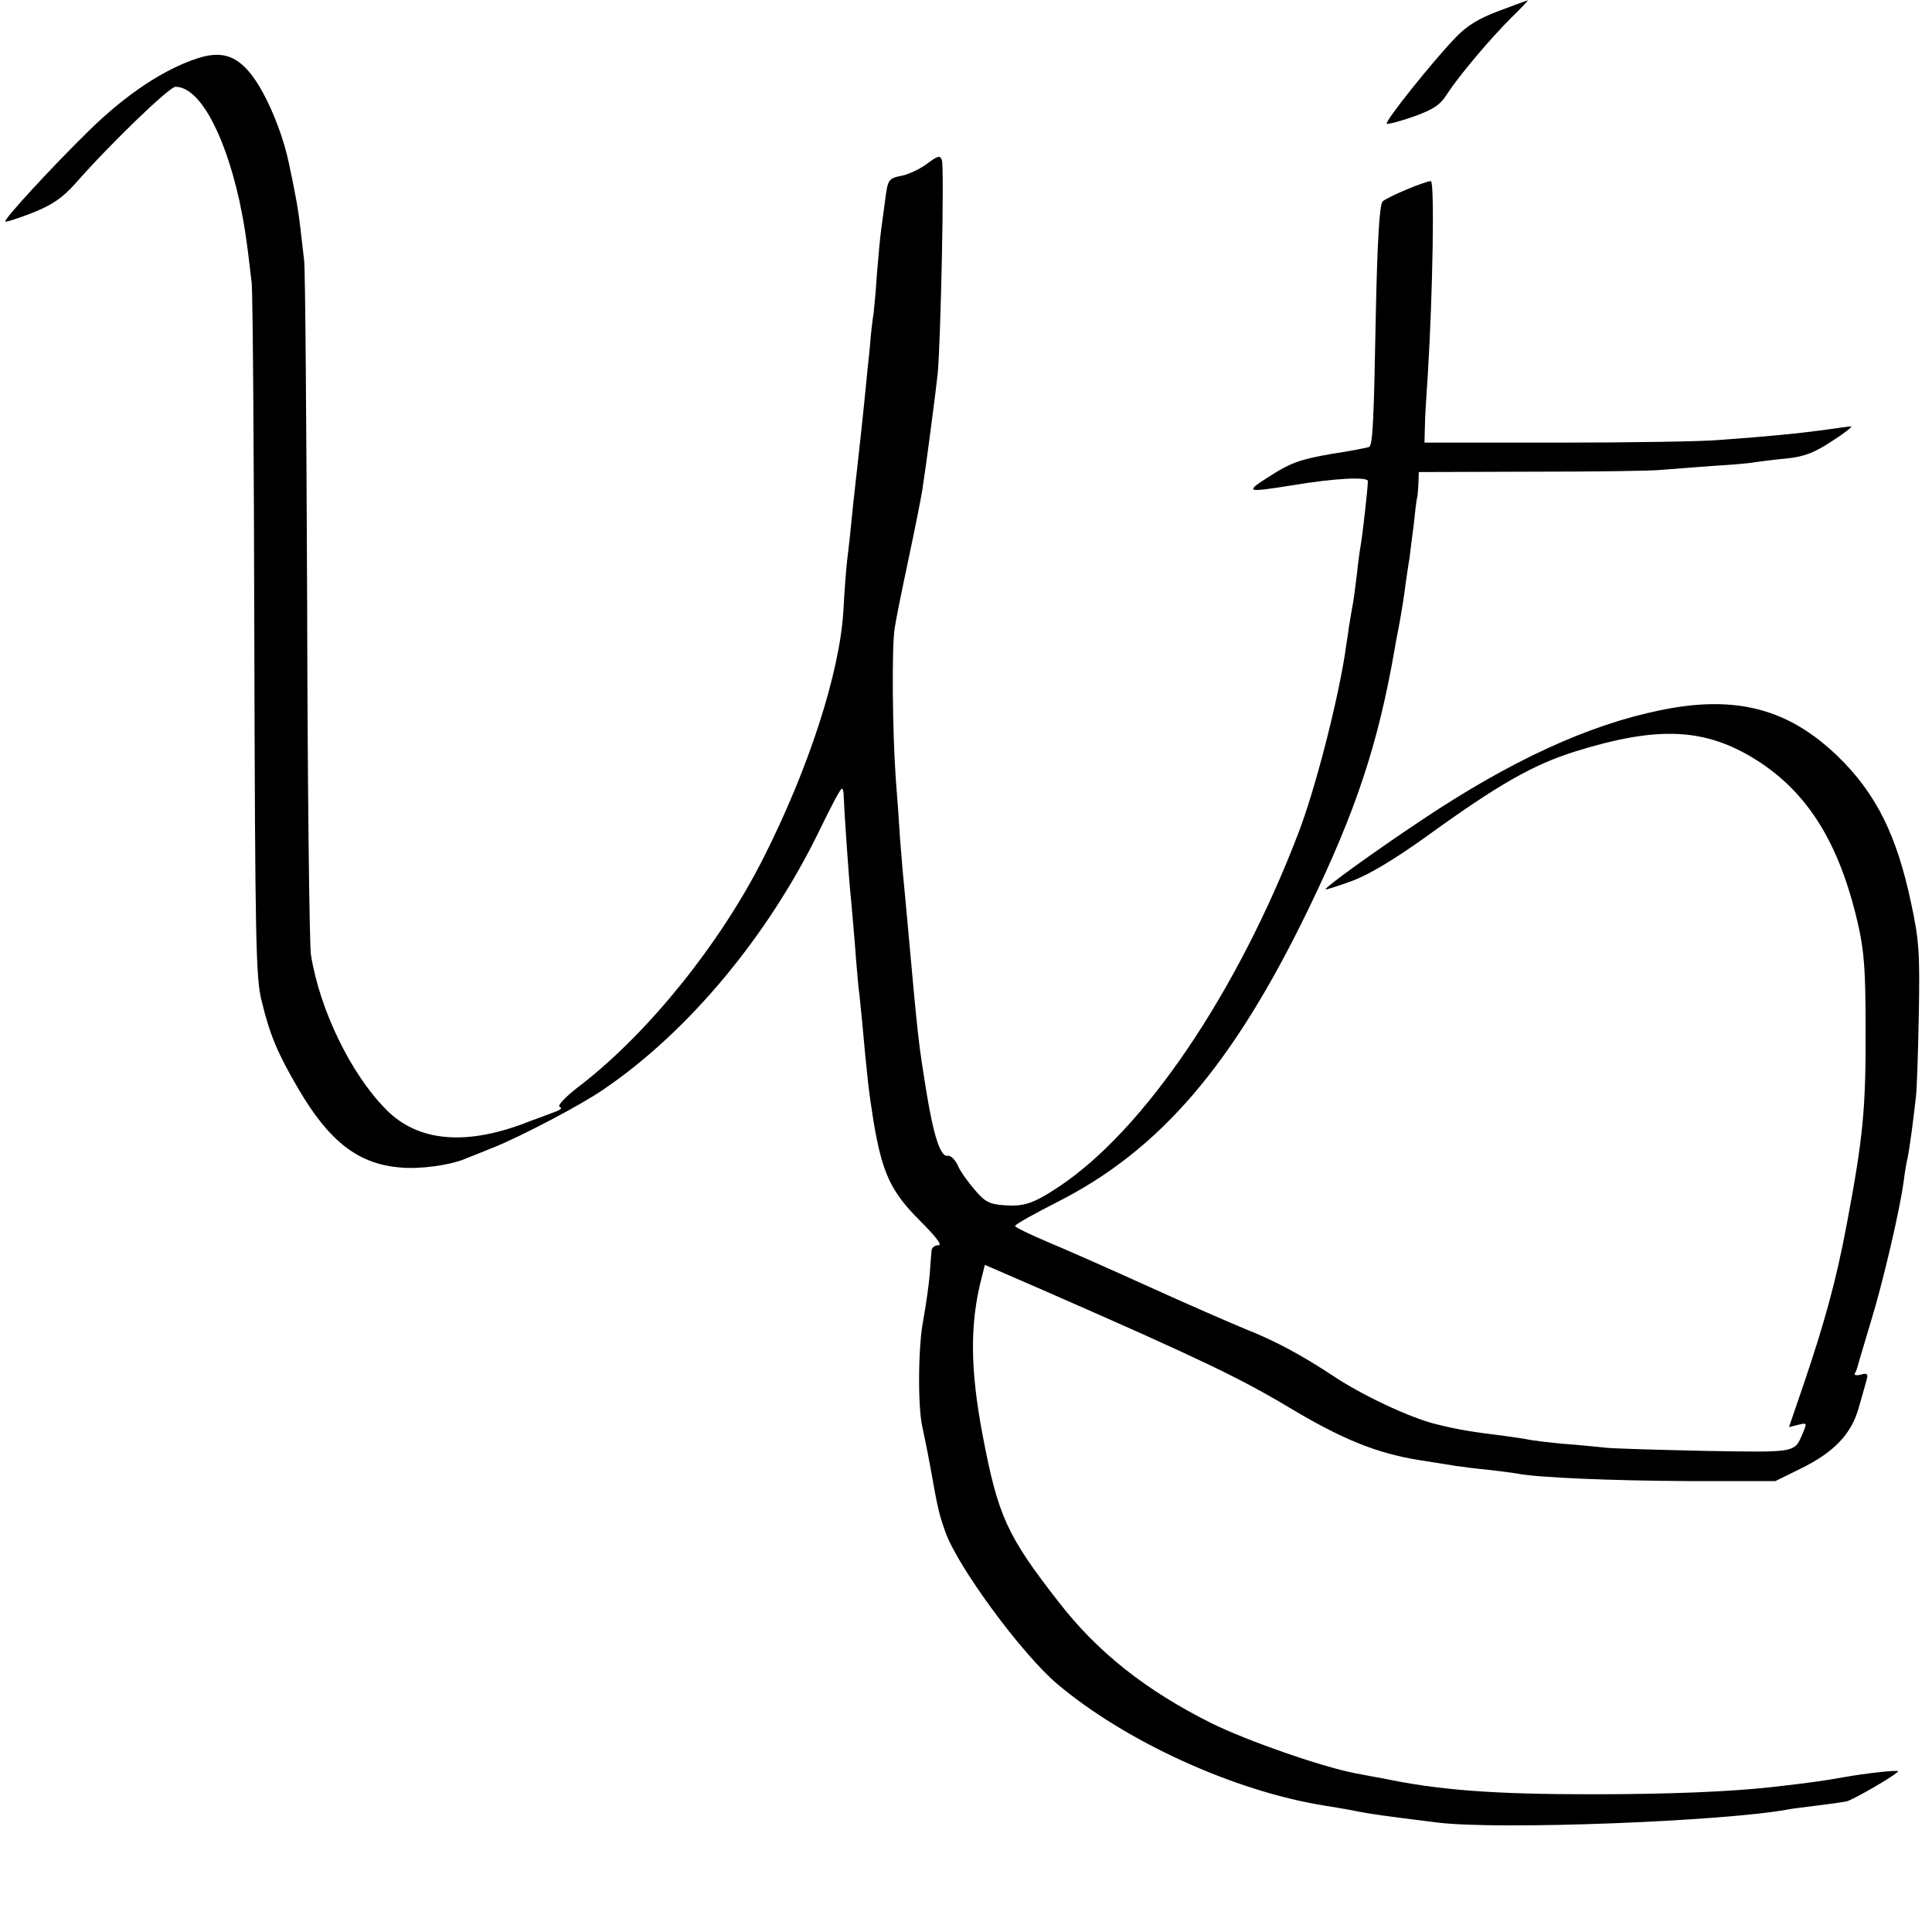
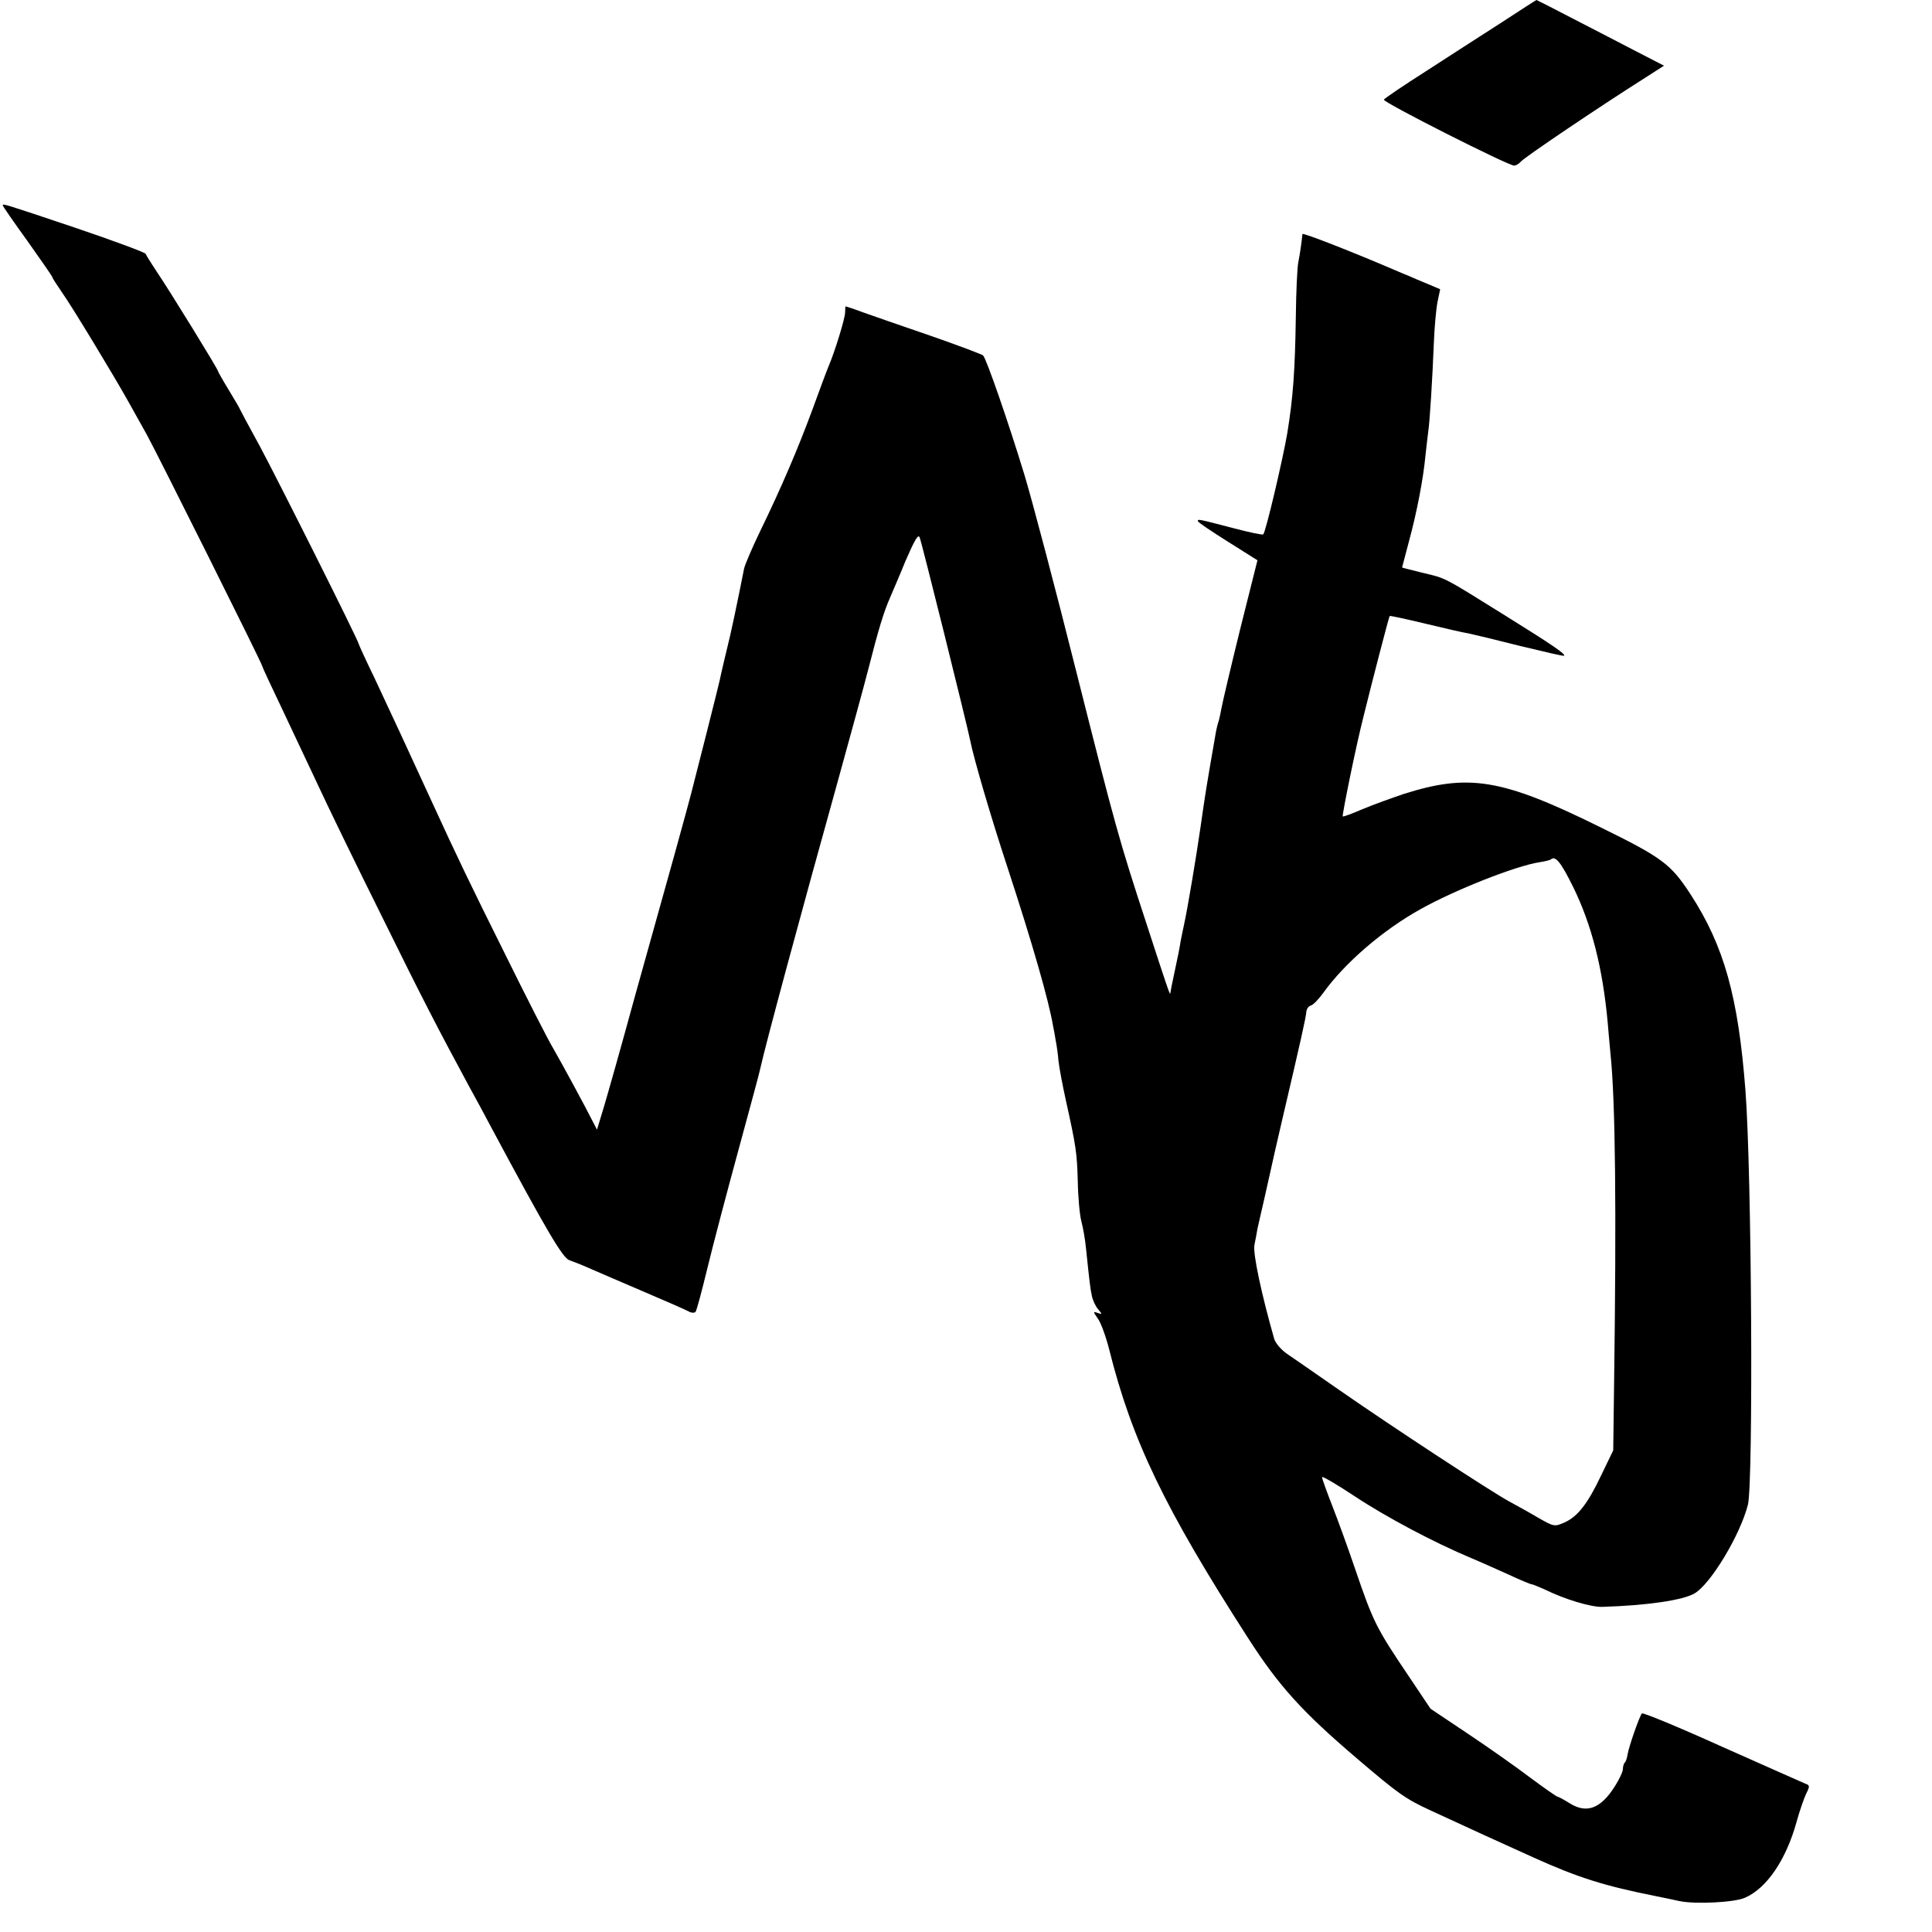
- <svg xmlns="http://www.w3.org/2000/svg" version="1.0" width="512pt" height="512pt" viewBox="0 0 512 512" preserveAspectRatio="xMidYMid meet">
-   <g transform="translate(0,512) scale(0.1,-0.1)" fill="#000000" stroke="none">
-     <path d="M3972 5091 c-53 -20 -85 -39 -116 -72 -57 -59 -187 -221 -181 -227 2 -2 34 6 71 19 53 19 71 31 89 60 32 49 112 144 170 202 27 26 46 47 44 46 -2 0 -37 -13 -77 -28z" />
-     <path d="M525 4966 c-90 -29 -190 -95 -290 -193 -95 -93 -226 -235 -221 -240 2 -2 34 8 72 23 53 21 80 40 114 78 93 106 249 256 265 256 62 0 128 -118 169 -300 13 -62 19 -97 33 -220 3 -30 6 -455 7 -945 2 -792 4 -897 19 -956 22 -92 43 -141 98 -235 82 -140 159 -199 270 -208 52 -5 133 6 174 24 11 4 45 18 75 30 74 30 230 112 288 152 226 153 438 408 574 688 29 60 55 110 59 110 3 0 5 -10 5 -22 1 -32 14 -226 19 -268 2 -19 6 -71 10 -115 3 -44 8 -98 10 -120 3 -22 7 -65 10 -95 13 -143 17 -181 30 -262 23 -137 46 -186 122 -262 43 -43 61 -66 50 -66 -9 0 -17 -6 -18 -12 -1 -7 -3 -35 -5 -63 -2 -27 -10 -83 -17 -122 -14 -69 -15 -229 -3 -283 3 -14 13 -61 21 -105 21 -119 24 -128 40 -174 32 -92 202 -323 296 -403 181 -153 470 -285 709 -323 25 -4 54 -9 65 -11 59 -12 91 -16 235 -34 163 -20 758 3 930 35 9 2 43 6 75 10 33 4 68 9 78 11 16 3 137 73 137 80 0 4 -84 -5 -145 -16 -44 -8 -91 -15 -190 -26 -108 -12 -271 -19 -475 -19 -264 0 -407 11 -555 42 -11 2 -45 8 -75 14 -91 18 -283 85 -379 132 -174 87 -302 188 -405 321 -138 177 -161 228 -202 443 -33 174 -34 295 -3 415 l9 36 168 -73 c395 -173 506 -226 635 -303 143 -86 236 -124 352 -142 39 -6 81 -13 94 -15 14 -2 51 -7 84 -10 32 -4 67 -8 77 -10 55 -11 252 -19 455 -20 l230 0 67 33 c88 43 135 92 154 162 9 30 18 64 21 74 4 15 1 18 -16 13 -12 -3 -19 -1 -15 4 3 5 7 17 9 26 3 10 18 61 34 114 31 101 76 293 86 369 3 25 8 52 10 60 2 8 7 40 11 70 4 30 9 71 11 90 3 19 6 118 8 220 3 163 1 198 -20 295 -38 181 -93 292 -194 390 -131 127 -271 164 -470 123 -192 -39 -398 -134 -633 -291 -129 -86 -259 -180 -255 -184 2 -1 33 9 69 22 44 16 111 56 195 116 196 142 287 193 399 228 219 68 344 62 480 -24 135 -86 218 -219 267 -430 17 -73 21 -124 21 -275 1 -216 -6 -292 -50 -525 -28 -149 -59 -261 -114 -423 l-39 -114 24 6 c24 6 24 5 13 -21 -23 -54 -14 -52 -261 -48 -128 3 -248 6 -267 9 -19 2 -69 7 -110 10 -41 4 -82 9 -90 11 -8 2 -37 6 -65 10 -89 11 -119 16 -180 31 -69 17 -196 77 -271 127 -83 55 -155 94 -234 125 -41 17 -156 67 -255 112 -99 45 -219 98 -267 118 -48 20 -88 40 -88 43 0 4 50 32 111 63 273 138 467 364 667 778 125 258 184 435 228 688 2 14 9 48 14 75 5 28 12 72 15 98 4 27 8 56 10 65 1 10 6 49 11 87 4 39 8 73 10 78 1 4 2 20 3 36 l1 30 303 1 c166 0 320 2 342 5 22 2 81 6 130 10 50 3 101 7 115 10 14 2 52 7 85 10 47 5 73 15 120 46 33 21 56 39 50 39 -5 0 -39 -5 -75 -10 -68 -9 -137 -16 -274 -26 -44 -4 -238 -7 -431 -7 l-350 0 1 39 c0 22 4 86 8 144 13 211 18 510 8 510 -15 0 -116 -42 -128 -54 -8 -7 -14 -104 -18 -301 -5 -276 -8 -341 -17 -349 -2 -2 -48 -11 -101 -19 -80 -14 -107 -23 -160 -57 -71 -45 -69 -46 57 -26 114 19 200 23 200 11 0 -19 -15 -150 -19 -170 -2 -11 -7 -45 -10 -76 -4 -31 -8 -65 -10 -75 -2 -11 -7 -39 -11 -64 -3 -25 -9 -58 -11 -75 -22 -137 -80 -361 -124 -475 -162 -422 -408 -785 -634 -935 -68 -45 -92 -53 -146 -49 -38 3 -50 9 -77 41 -18 21 -39 50 -45 65 -7 15 -19 27 -27 25 -18 -3 -36 49 -55 164 -22 137 -22 132 -51 454 -3 30 -7 79 -10 108 -3 28 -7 81 -10 117 -2 36 -7 106 -11 155 -9 126 -11 352 -3 400 3 22 20 105 37 185 17 80 33 161 36 180 10 64 35 254 41 310 8 86 18 549 11 566 -5 13 -11 11 -38 -9 -18 -14 -48 -28 -65 -32 -40 -8 -40 -9 -48 -71 -4 -27 -8 -60 -10 -74 -2 -14 -7 -65 -11 -115 -3 -49 -8 -98 -9 -107 -2 -9 -7 -49 -10 -90 -4 -40 -9 -84 -10 -98 -7 -73 -17 -164 -25 -235 -5 -44 -12 -107 -15 -140 -3 -33 -8 -73 -10 -90 -2 -16 -7 -77 -10 -135 -10 -163 -91 -415 -212 -654 -114 -226 -303 -461 -482 -600 -40 -30 -65 -56 -58 -59 7 -3 4 -7 -8 -12 -11 -4 -42 -16 -70 -26 -167 -67 -298 -56 -383 32 -93 94 -175 264 -198 409 -4 25 -9 441 -10 925 -2 484 -5 896 -8 915 -2 19 -7 58 -10 86 -5 45 -13 91 -31 174 -12 58 -39 131 -69 186 -50 90 -96 114 -171 90z" />
+ <svg xmlns="http://www.w3.org/2000/svg" version="1.0" width="700pt" height="700pt" viewBox="0 0 700 700" preserveAspectRatio="xMidYMid meet">
+   <g transform="translate(0,700) scale(0.1,-0.1)" fill="#000000" stroke="none">
+     <path d="M5438 6917 c-70 -45 -193 -124 -273 -176 -80 -51 -148 -97 -151 -102 -5 -9 450 -239 472 -239 6 0 17 6 24 14 10 14 289 202 452 305 l67 43 -97 50 c-53 28 -157 81 -230 119 -73 38 -134 69 -135 69 -1 0 -59 -37 -129 -83z" />
+     <path d="M10 6256 c0 -3 40 -61 90 -130 49 -69 90 -128 90 -131 0 -3 16 -27 35 -55 35 -49 188 -302 240 -395 15 -27 45 -81 67 -120 41 -75 418 -830 418 -838 0 -3 31 -70 69 -149 37 -79 96 -204 131 -278 34 -74 138 -288 231 -475 153 -311 209 -418 318 -620 21 -38 58 -106 81 -150 203 -379 259 -473 283 -481 12 -4 45 -17 72 -29 28 -12 115 -50 195 -84 80 -34 153 -66 164 -72 10 -6 22 -7 26 -2 4 4 23 76 43 158 20 83 71 276 113 430 42 154 78 287 79 295 18 83 148 564 282 1045 41 149 91 330 110 404 35 138 55 204 78 256 7 17 33 76 56 133 33 76 46 98 51 85 7 -15 173 -684 183 -735 14 -70 76 -281 138 -469 88 -269 147 -474 163 -569 3 -14 7 -36 9 -50 3 -14 8 -47 10 -73 3 -27 15 -90 26 -140 38 -172 41 -192 44 -297 1 -58 7 -123 13 -145 6 -22 14 -67 17 -100 13 -125 15 -141 21 -170 3 -16 14 -39 23 -49 15 -18 15 -19 -2 -13 -17 6 -17 5 1 -21 11 -15 29 -65 41 -112 82 -328 200 -574 503 -1045 111 -173 196 -267 393 -435 150 -128 176 -147 267 -189 179 -83 209 -96 374 -171 162 -73 256 -103 448 -141 28 -6 65 -13 81 -17 58 -12 199 -5 237 12 79 34 149 137 187 274 11 40 27 86 35 103 14 27 13 31 -2 36 -9 4 -145 64 -302 134 -157 71 -288 125 -291 121 -9 -10 -48 -122 -52 -149 -2 -12 -6 -26 -10 -29 -4 -4 -7 -15 -7 -24 0 -9 -13 -37 -29 -62 -51 -81 -102 -100 -163 -62 -21 13 -41 24 -44 24 -4 0 -48 31 -98 68 -50 38 -152 110 -227 160 l-136 91 -79 118 c-118 175 -128 195 -194 388 -26 77 -64 181 -84 232 -20 51 -36 96 -36 101 0 5 53 -26 118 -69 113 -75 288 -168 422 -224 36 -15 98 -43 138 -61 41 -19 77 -34 81 -34 4 0 25 -9 48 -19 73 -36 167 -64 208 -63 163 5 293 24 335 49 58 34 165 211 193 321 20 81 14 1206 -9 1502 -26 338 -77 522 -199 710 -72 110 -101 132 -331 245 -353 174 -473 193 -709 118 -44 -15 -111 -39 -149 -55 -37 -16 -69 -28 -71 -26 -3 4 48 256 76 365 30 122 91 357 94 361 1 2 60 -11 131 -28 70 -17 140 -33 155 -35 15 -3 98 -23 185 -45 87 -21 159 -38 161 -36 6 6 -37 36 -217 148 -225 140 -209 132 -297 153 -40 10 -73 18 -73 19 0 0 11 42 24 91 30 110 53 231 61 317 4 34 8 73 10 86 5 30 15 190 20 317 2 55 8 122 13 149 l10 48 -47 20 c-25 10 -55 23 -66 28 -11 4 -36 15 -55 23 -144 62 -330 135 -331 129 -3 -29 -9 -73 -15 -102 -4 -19 -8 -109 -9 -200 -3 -195 -10 -291 -31 -420 -16 -94 -78 -358 -87 -366 -3 -3 -49 7 -103 21 -134 35 -134 35 -134 27 0 -4 49 -37 108 -74 l108 -68 -63 -251 c-34 -138 -64 -266 -67 -283 -3 -18 -8 -39 -10 -47 -3 -8 -8 -27 -11 -44 -35 -201 -38 -221 -55 -340 -15 -104 -47 -297 -60 -355 -5 -25 -12 -56 -14 -70 -2 -14 -11 -59 -20 -100 -9 -41 -16 -77 -16 -80 -1 -6 -12 25 -85 250 -101 308 -114 356 -255 915 -76 303 -161 625 -189 717 -58 190 -137 418 -149 430 -4 4 -91 37 -192 72 -102 35 -212 73 -245 85 -32 12 -60 21 -61 21 -1 0 -2 -10 -2 -22 0 -21 -37 -142 -61 -198 -6 -14 -31 -81 -56 -150 -53 -144 -115 -289 -191 -445 -29 -60 -55 -121 -58 -135 -25 -127 -50 -245 -63 -295 -8 -33 -17 -71 -20 -85 -2 -14 -27 -113 -54 -220 -27 -107 -52 -203 -54 -212 -2 -9 -29 -108 -60 -220 -31 -112 -97 -347 -146 -523 -48 -176 -99 -356 -112 -399 l-24 -79 -15 29 c-27 54 -111 209 -145 268 -19 32 -96 183 -171 335 -128 257 -178 361 -265 551 -102 222 -134 291 -208 449 -33 68 -59 125 -59 127 0 11 -298 605 -359 718 -39 71 -71 131 -71 132 0 2 -18 33 -40 69 -22 36 -40 68 -40 70 0 7 -176 293 -223 362 -19 29 -37 57 -39 63 -1 5 -117 48 -256 95 -259 87 -262 88 -262 81z m5689 -2468 c68 -138 108 -296 126 -493 3 -38 8 -89 10 -112 18 -173 22 -557 13 -1208 l-3 -230 -42 -87 c-50 -106 -86 -152 -134 -174 -37 -16 -38 -16 -96 17 -32 19 -79 45 -105 59 -63 34 -422 269 -616 404 -86 60 -173 120 -192 133 -19 14 -38 36 -43 51 -46 161 -78 310 -72 341 4 20 9 46 11 59 3 12 13 59 24 105 10 45 21 93 24 107 3 14 21 95 41 180 68 290 87 375 88 394 1 10 8 21 17 23 8 2 28 23 44 45 78 109 216 228 353 304 123 69 345 157 431 170 20 3 39 8 41 10 16 15 36 -9 80 -98z" />
  </g>
</svg>
